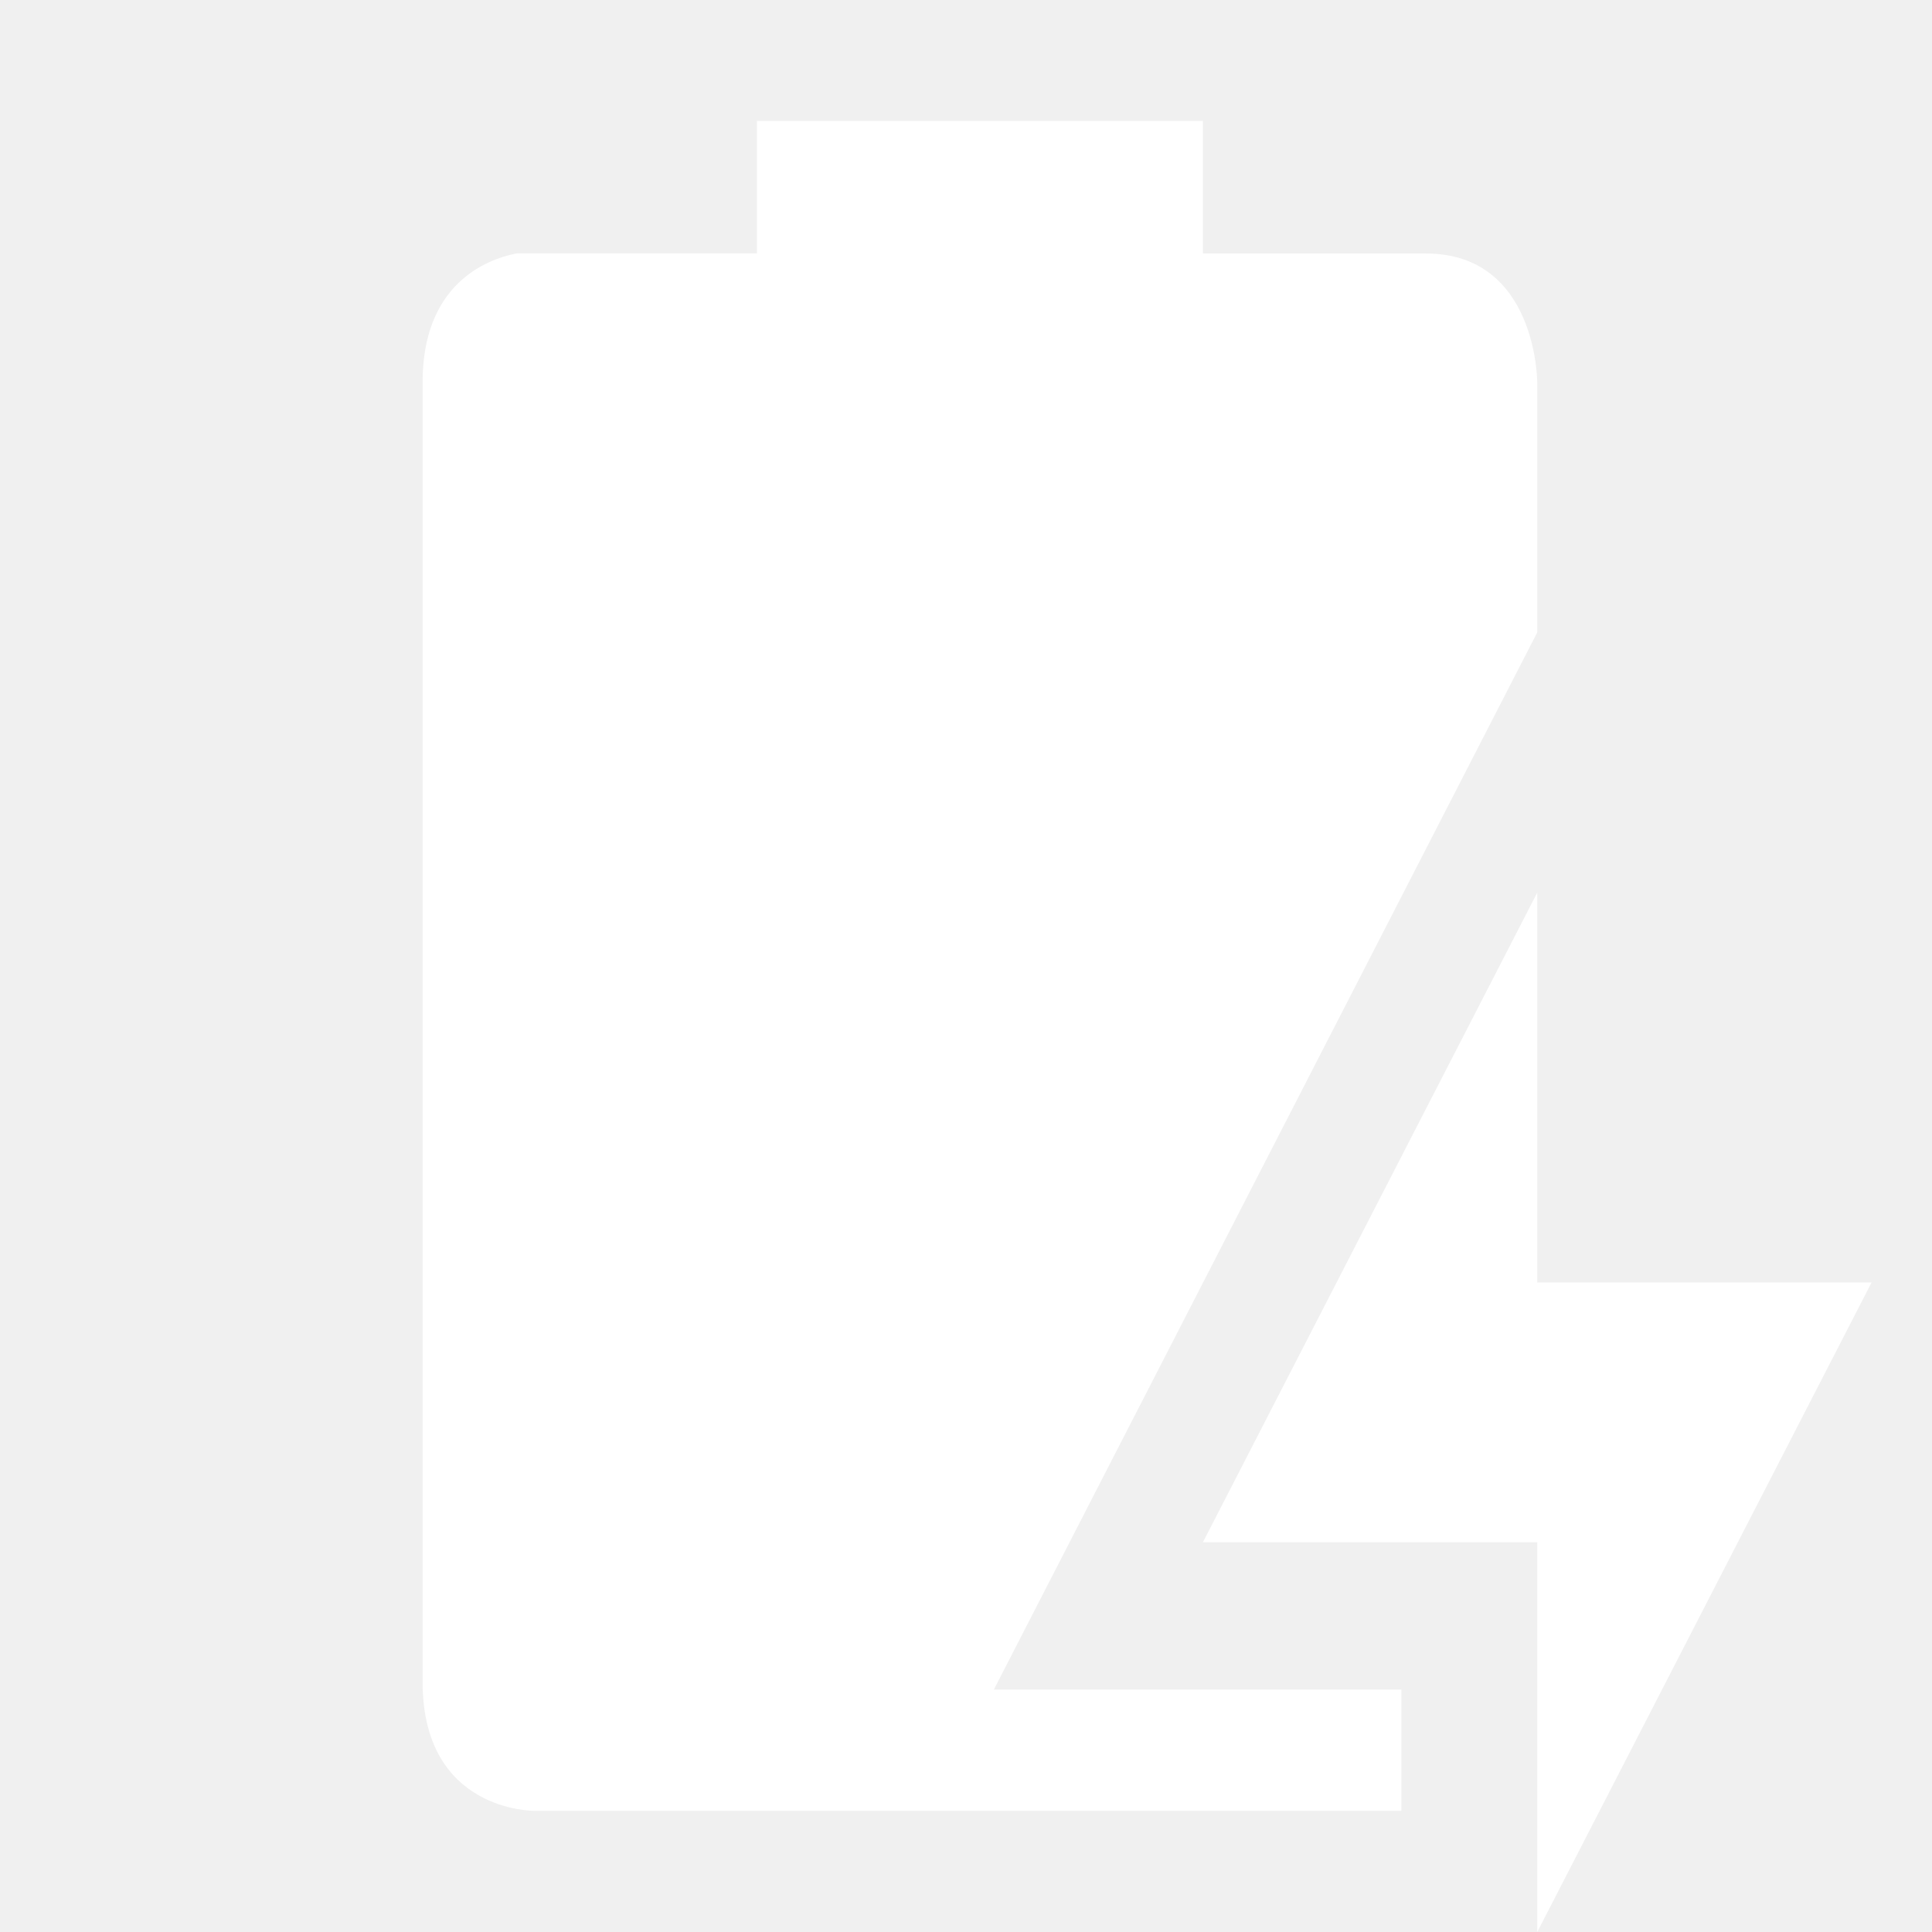
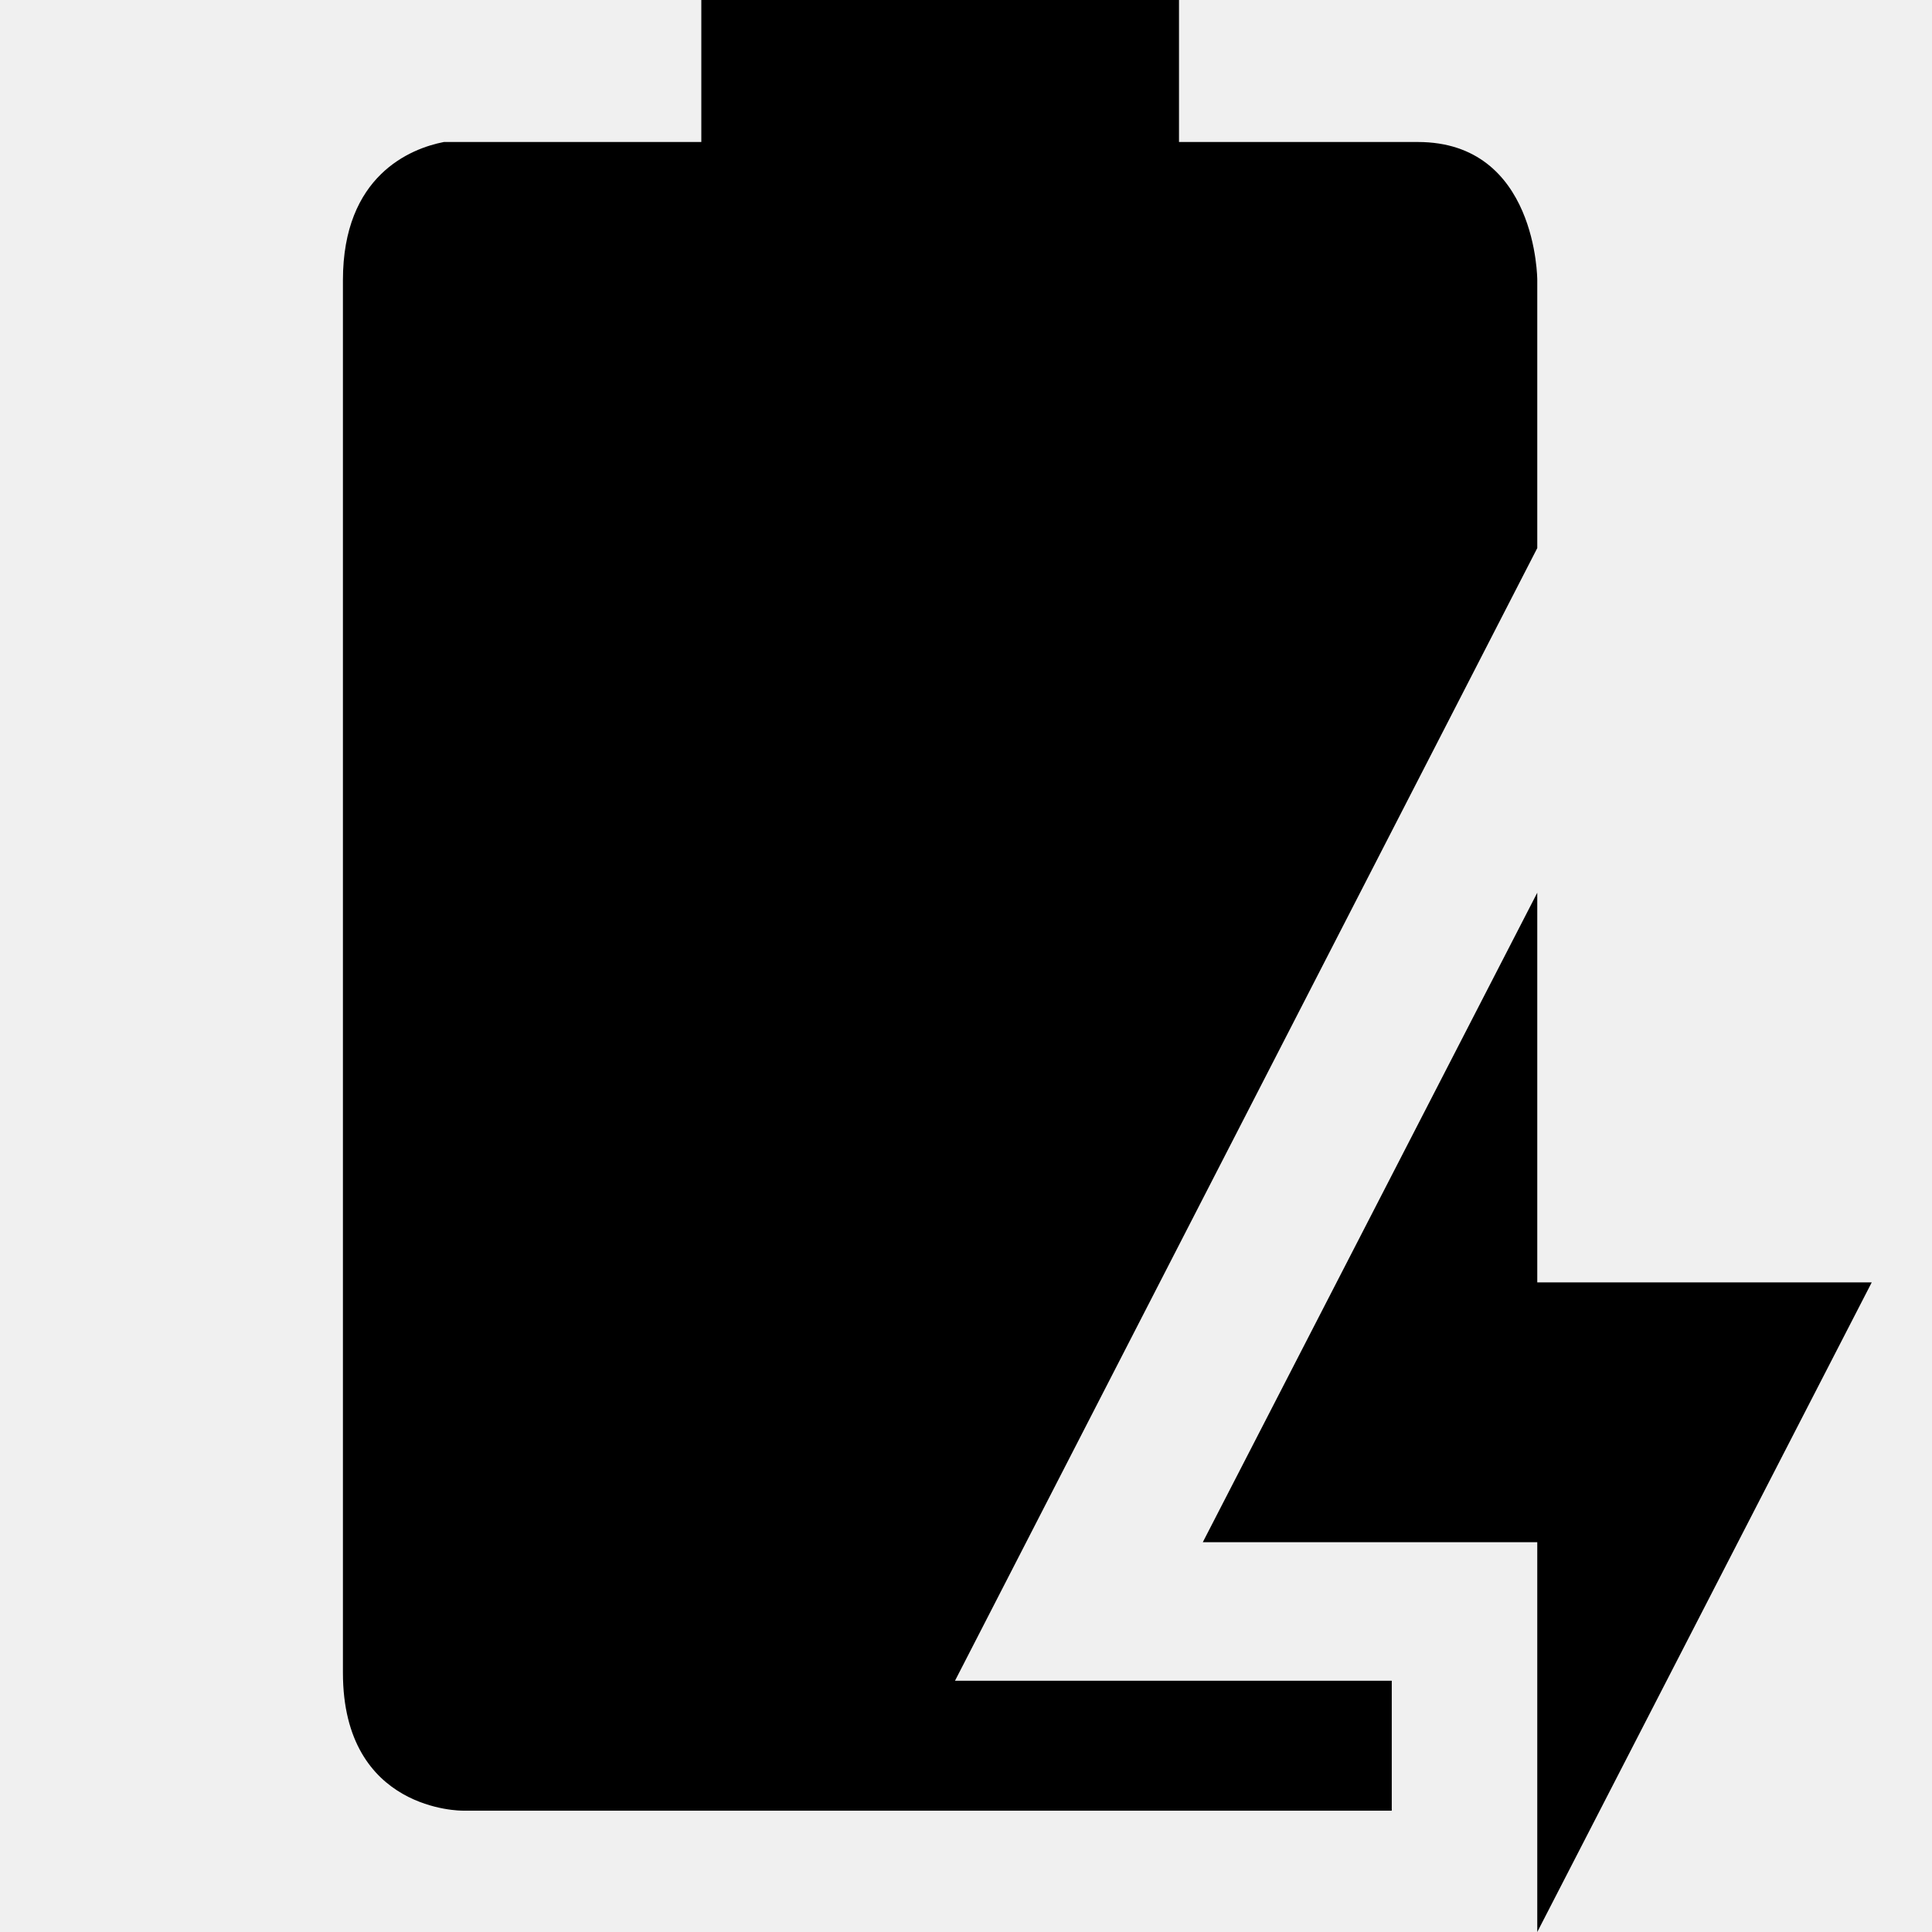
- <svg xmlns="http://www.w3.org/2000/svg" xmlns:ns1="http://www.openswatchbook.org/uri/2009/osb" width="16" version="1.1" style="enable-background:new" id="svg7384" height="16">
-   <defs id="defs7386">
-     <linearGradient ns1:paint="solid" id="linearGradient5606">
-       <stop style="stop-color:#000000;stop-opacity:1;" offset="0" id="stop5608" />
-     </linearGradient>
-     <filter id="filter7554" color-interpolation-filters="sRGB">
-       <feBlend mode="darken" in2="BackgroundImage" id="feBlend7556" />
-     </filter>
-   </defs>
-   <g transform="translate(-381.0002,368.0034)" style="display:inline" id="layer9">
-     <path id="path6156-1" d="m 387.269,-367.003 0,1.098 -1.99,0 c -0.26,0.051 -0.779,0.26 -0.779,1.067 l 0,10.764 c 0,1.076 0.923,1.067 0.923,1.067 l 7.183,0 0,-1.004 -3.375,0 4.5,-8.755 0,-2.071 c 0,0 0,-1.067 -0.923,-1.067 l -1.846,0 0,-1.098 -3.692,0 z" style="display:inline;fill:#ffffff;fill-opacity:1;stroke:none;enable-background:new" />
-     <path style="display:inline;fill:#ffffff;fill-opacity:1;stroke:none;enable-background:new" id="path6156-2" d="m 393.731,-360.611 0,3.228 2.769,0 -2.769,5.38 0,-3.228 -2.769,0 z" />
-   </g>
-   <g transform="translate(-381.0002,368.0034)" style="display:inline;filter:url(#filter7554)" id="layer10" />
-   <g transform="translate(-140,-248.9966)" style="display:inline" id="layer1" />
-   <g transform="translate(-381.0002,368.0034)" style="display:inline" id="layer14" />
-   <g transform="translate(-381.0002,368.0034)" style="display:inline" id="layer15" />
-   <g transform="translate(-381.0002,368.0034)" style="display:inline" id="g71291" />
-   <g transform="translate(-140,-98.99664)" style="display:inline" id="layer2" />
-   <g transform="translate(-140,-98.99664)" style="display:inline" id="g6058" />
-   <g transform="translate(-381.0002,368.0034)" style="display:inline" id="layer12" />
+ <svg xmlns="http://www.w3.org/2000/svg" width="16" height="16">
+   <path d="M5.808 0v1.176H3.676c-.278.054-.836.279-.836 1.144v11.533c0 1.152.99 1.142.99 1.142h7.696v-1.076H7.909l4.822-9.38v-2.22s0-1.143-.989-1.143H9.764V0Z" />
+   <path d="M12.731 7.393v3.227h2.77L12.731 16v-3.228h-2.77z" />
</svg>
